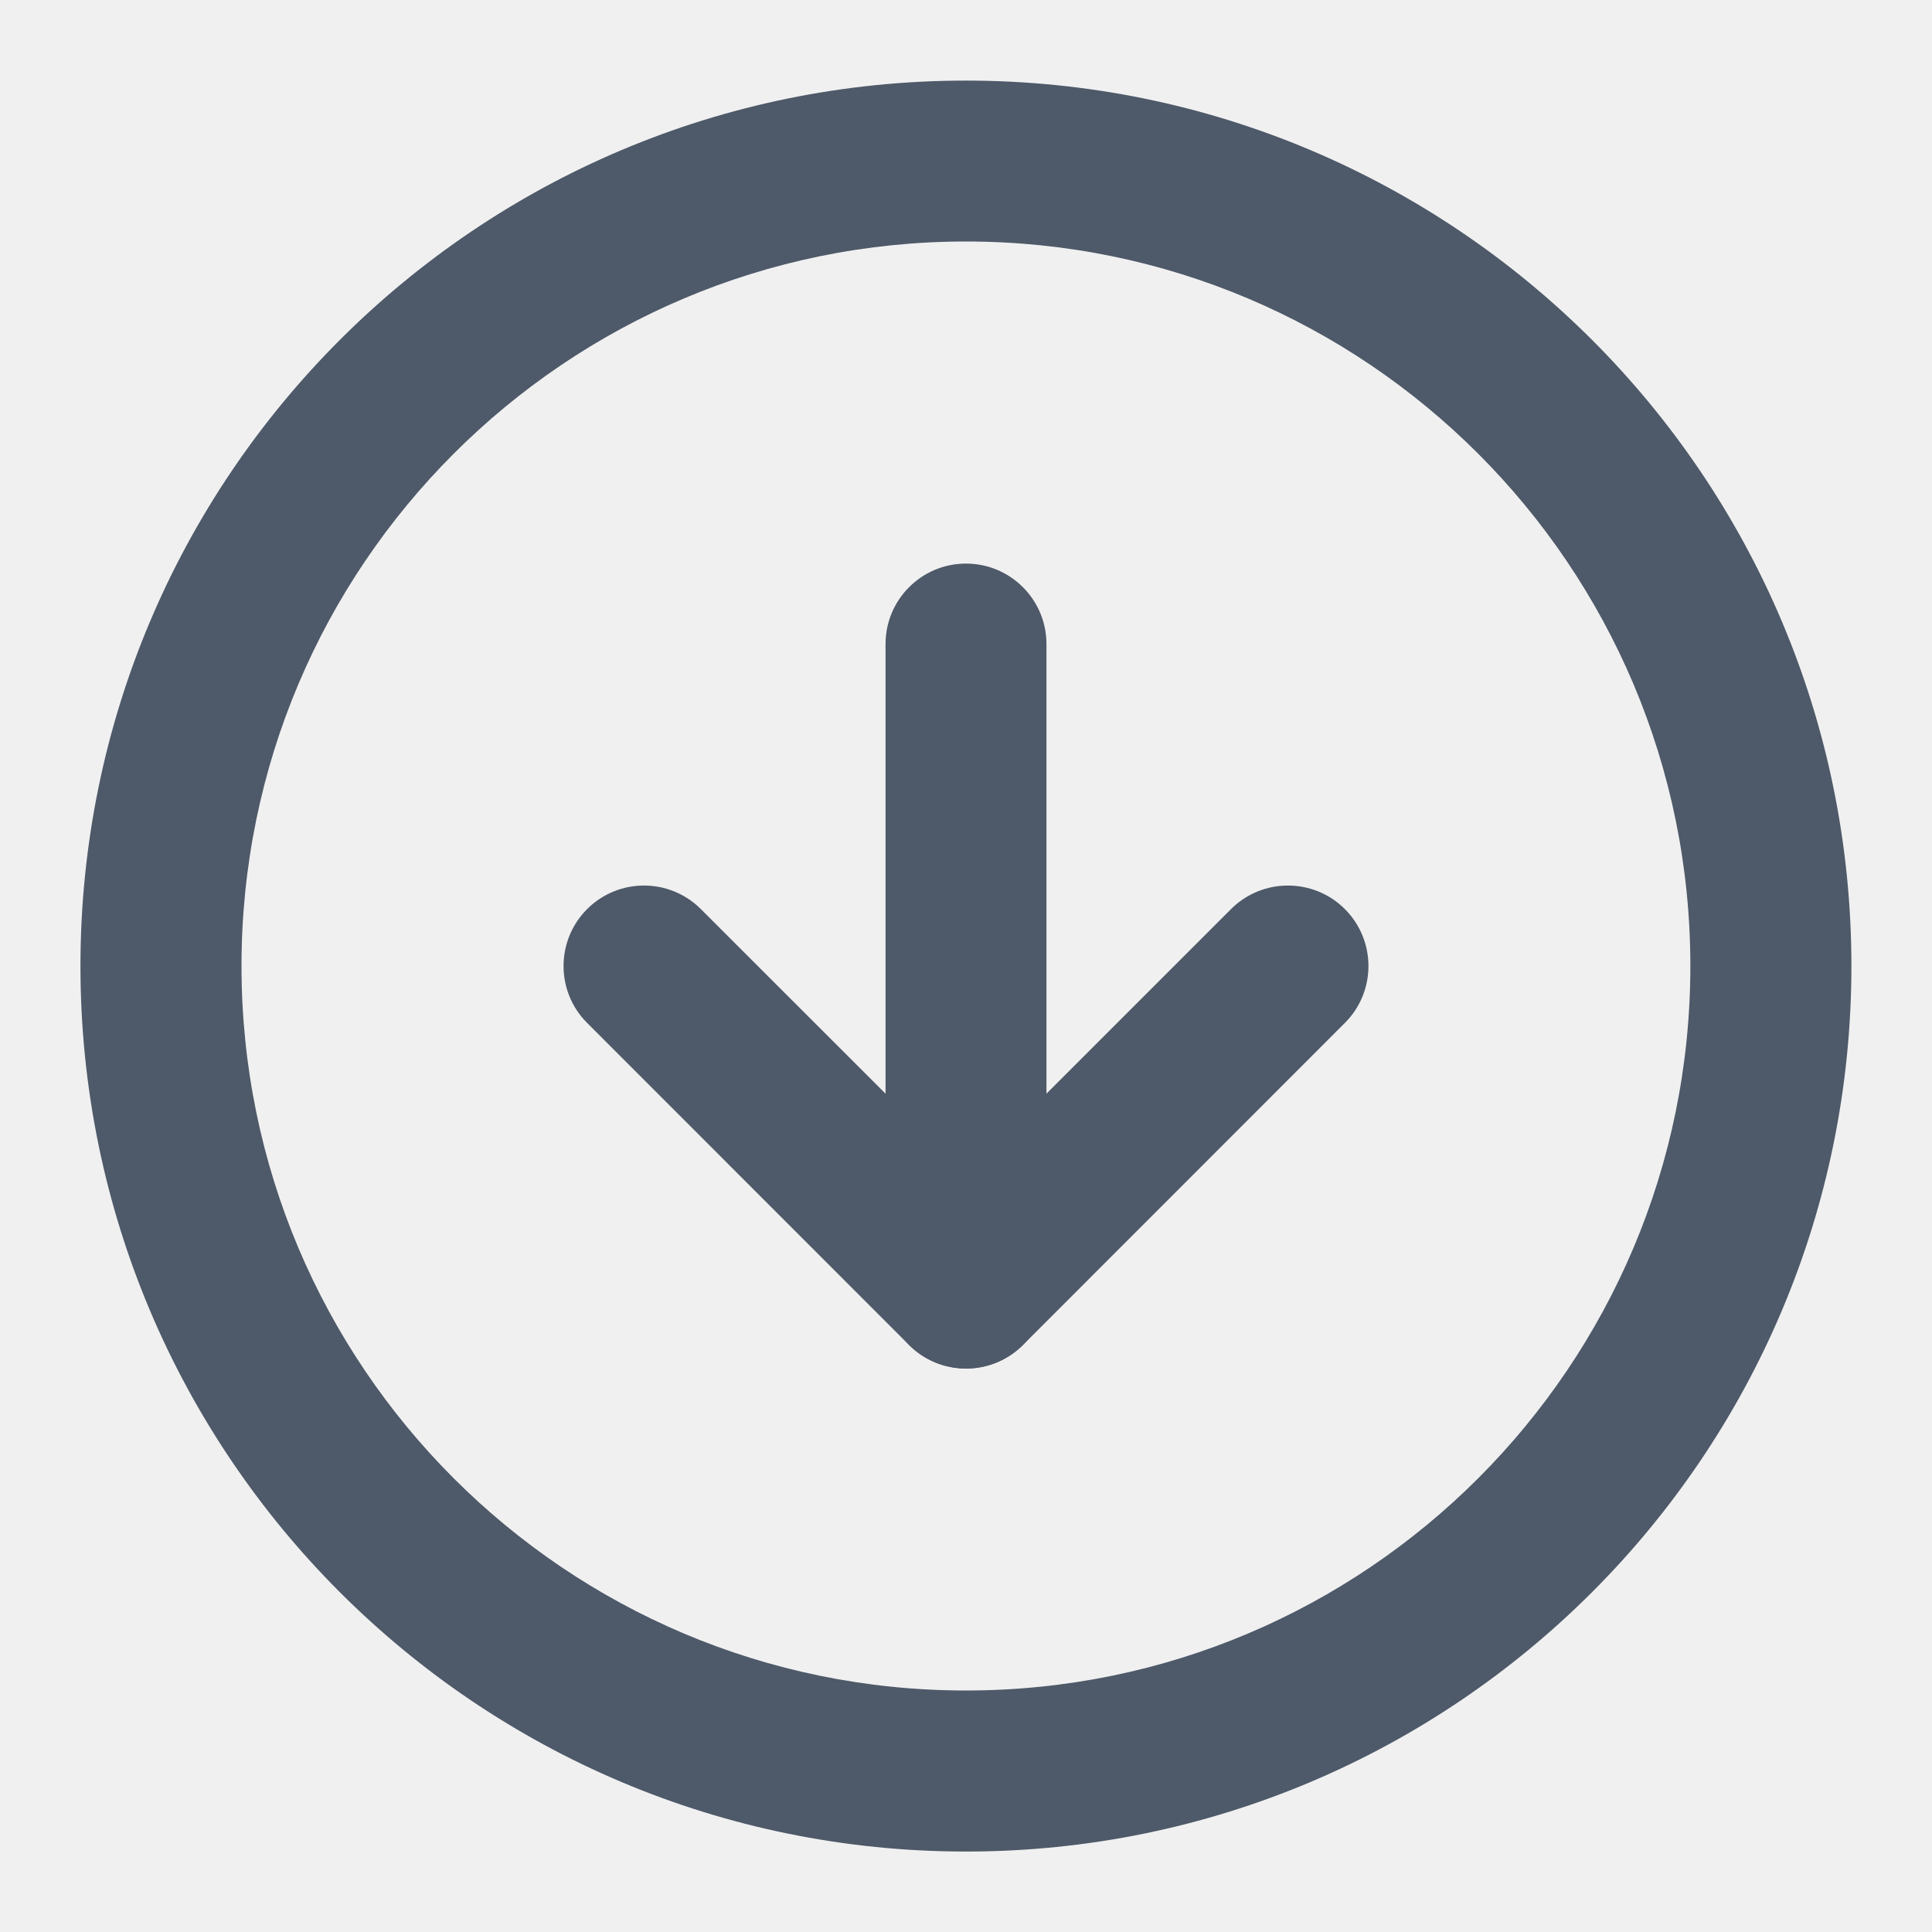
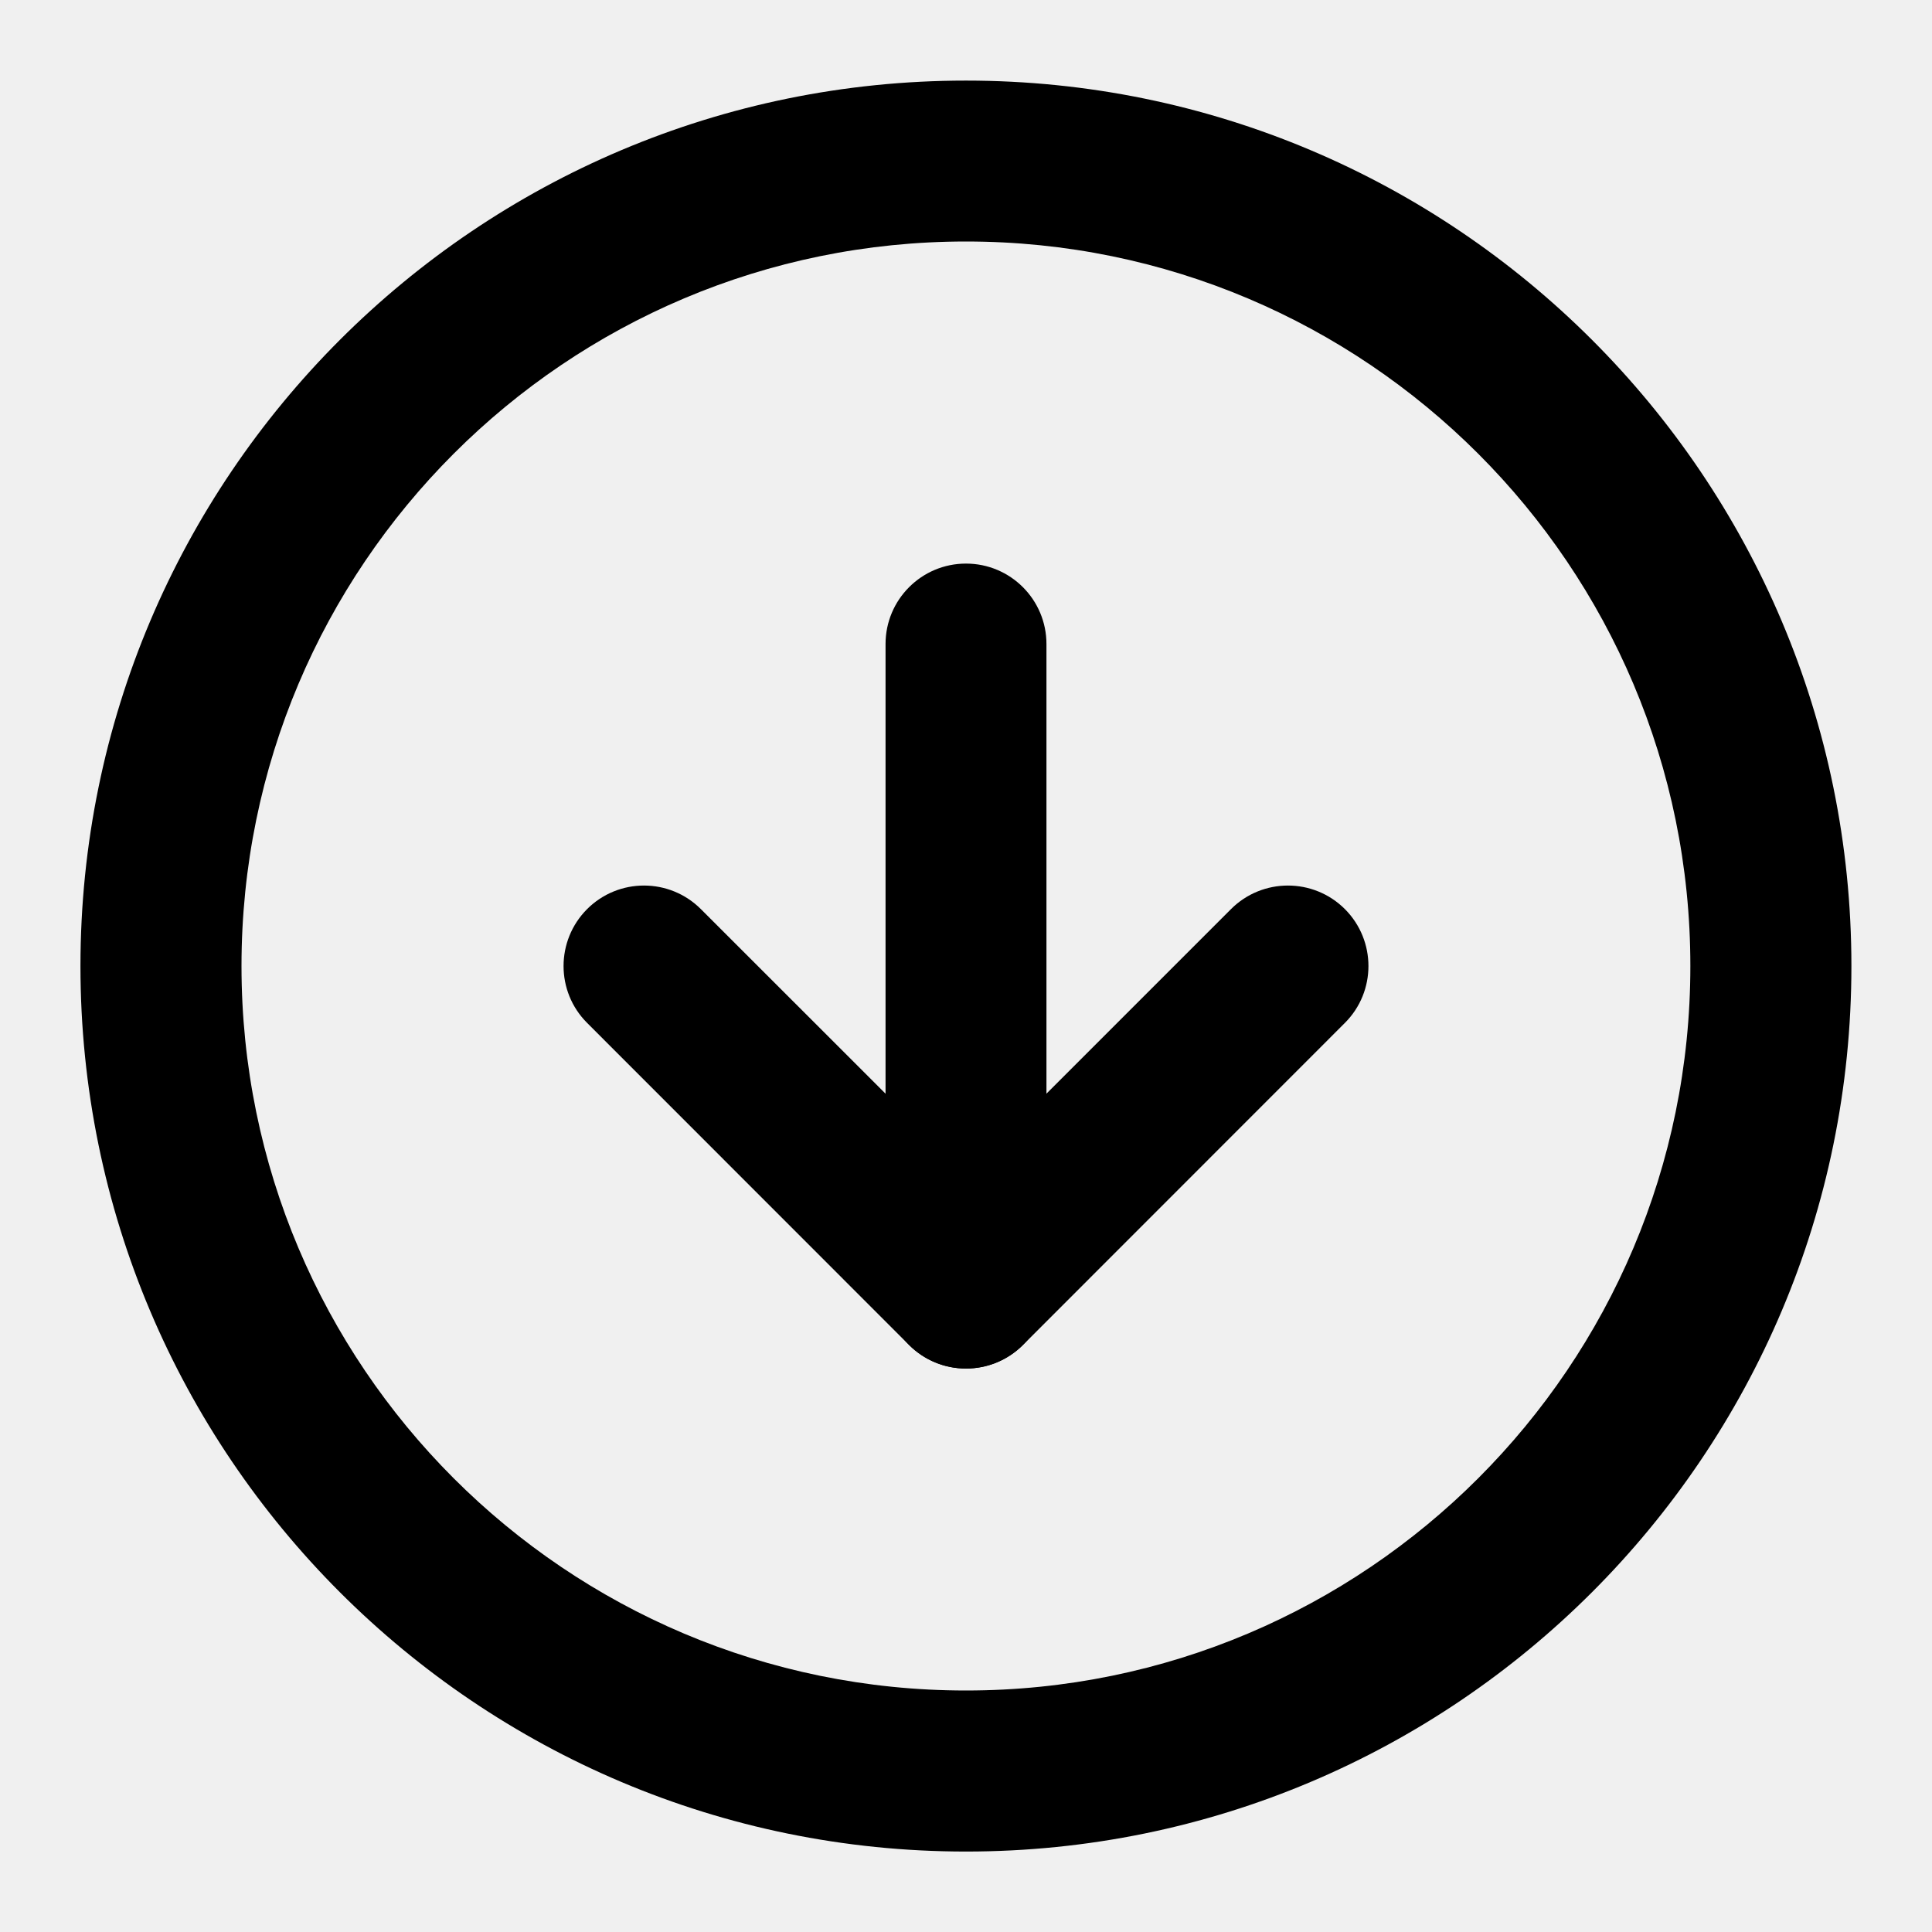
<svg xmlns="http://www.w3.org/2000/svg" width="14" height="14" viewBox="0 0 14 14" fill="none">
  <g clip-path="url(#clip0_620_6832)">
-     <path d="M12.249 7C12.249 4.101 9.899 1.75 7 1.75C4.1 1.75 1.75 4.101 1.75 7C1.75 9.899 4.1 12.25 7 12.25C9.899 12.25 12.249 9.899 12.249 7ZM13.416 7C13.416 10.544 10.543 13.417 7 13.417C3.456 13.417 0.583 10.544 0.583 7C0.584 3.456 3.456 0.584 7 0.584C10.543 0.584 13.416 3.456 13.416 7Z" fill="#4E5969" />
-     <path d="M6.417 9.334V4.667C6.417 4.345 6.678 4.084 7 4.084C7.322 4.084 7.583 4.345 7.583 4.667V9.334C7.583 9.656 7.322 9.917 7 9.917C6.678 9.917 6.417 9.656 6.417 9.334Z" fill="#4E5969" />
-     <path d="M8.92 6.588C9.148 6.36 9.518 6.36 9.746 6.588C9.973 6.816 9.973 7.185 9.746 7.412L7.413 9.746C7.185 9.974 6.815 9.974 6.587 9.746L4.254 7.412C4.027 7.185 4.027 6.816 4.254 6.588C4.482 6.36 4.851 6.36 5.079 6.588L7 8.508L8.92 6.588Z" fill="#4E5969" />
+     <path d="M12.249 7C12.249 4.101 9.899 1.75 7 1.75C4.1 1.75 1.75 4.101 1.75 7C1.75 9.899 4.1 12.25 7 12.25C9.899 12.25 12.249 9.899 12.249 7ZM13.416 7C13.416 10.544 10.543 13.417 7 13.417C3.456 13.417 0.583 10.544 0.583 7C0.584 3.456 3.456 0.584 7 0.584C10.543 0.584 13.416 3.456 13.416 7Z" fill="currentColor" />
+     <path d="M6.417 9.334V4.667C6.417 4.345 6.678 4.084 7 4.084C7.322 4.084 7.583 4.345 7.583 4.667V9.334C7.583 9.656 7.322 9.917 7 9.917C6.678 9.917 6.417 9.656 6.417 9.334Z" fill="currentColor" />
+     <path d="M8.92 6.588C9.148 6.36 9.518 6.36 9.746 6.588C9.973 6.816 9.973 7.185 9.746 7.412L7.413 9.746C7.185 9.974 6.815 9.974 6.587 9.746L4.254 7.412C4.027 7.185 4.027 6.816 4.254 6.588C4.482 6.36 4.851 6.36 5.079 6.588L7 8.508L8.92 6.588Z" fill="currentColor" />
  </g>
  <defs>
    <clipPath id="clip0_620_6832">
      <rect width="14" height="14" fill="white" />
    </clipPath>
  </defs>
</svg>
